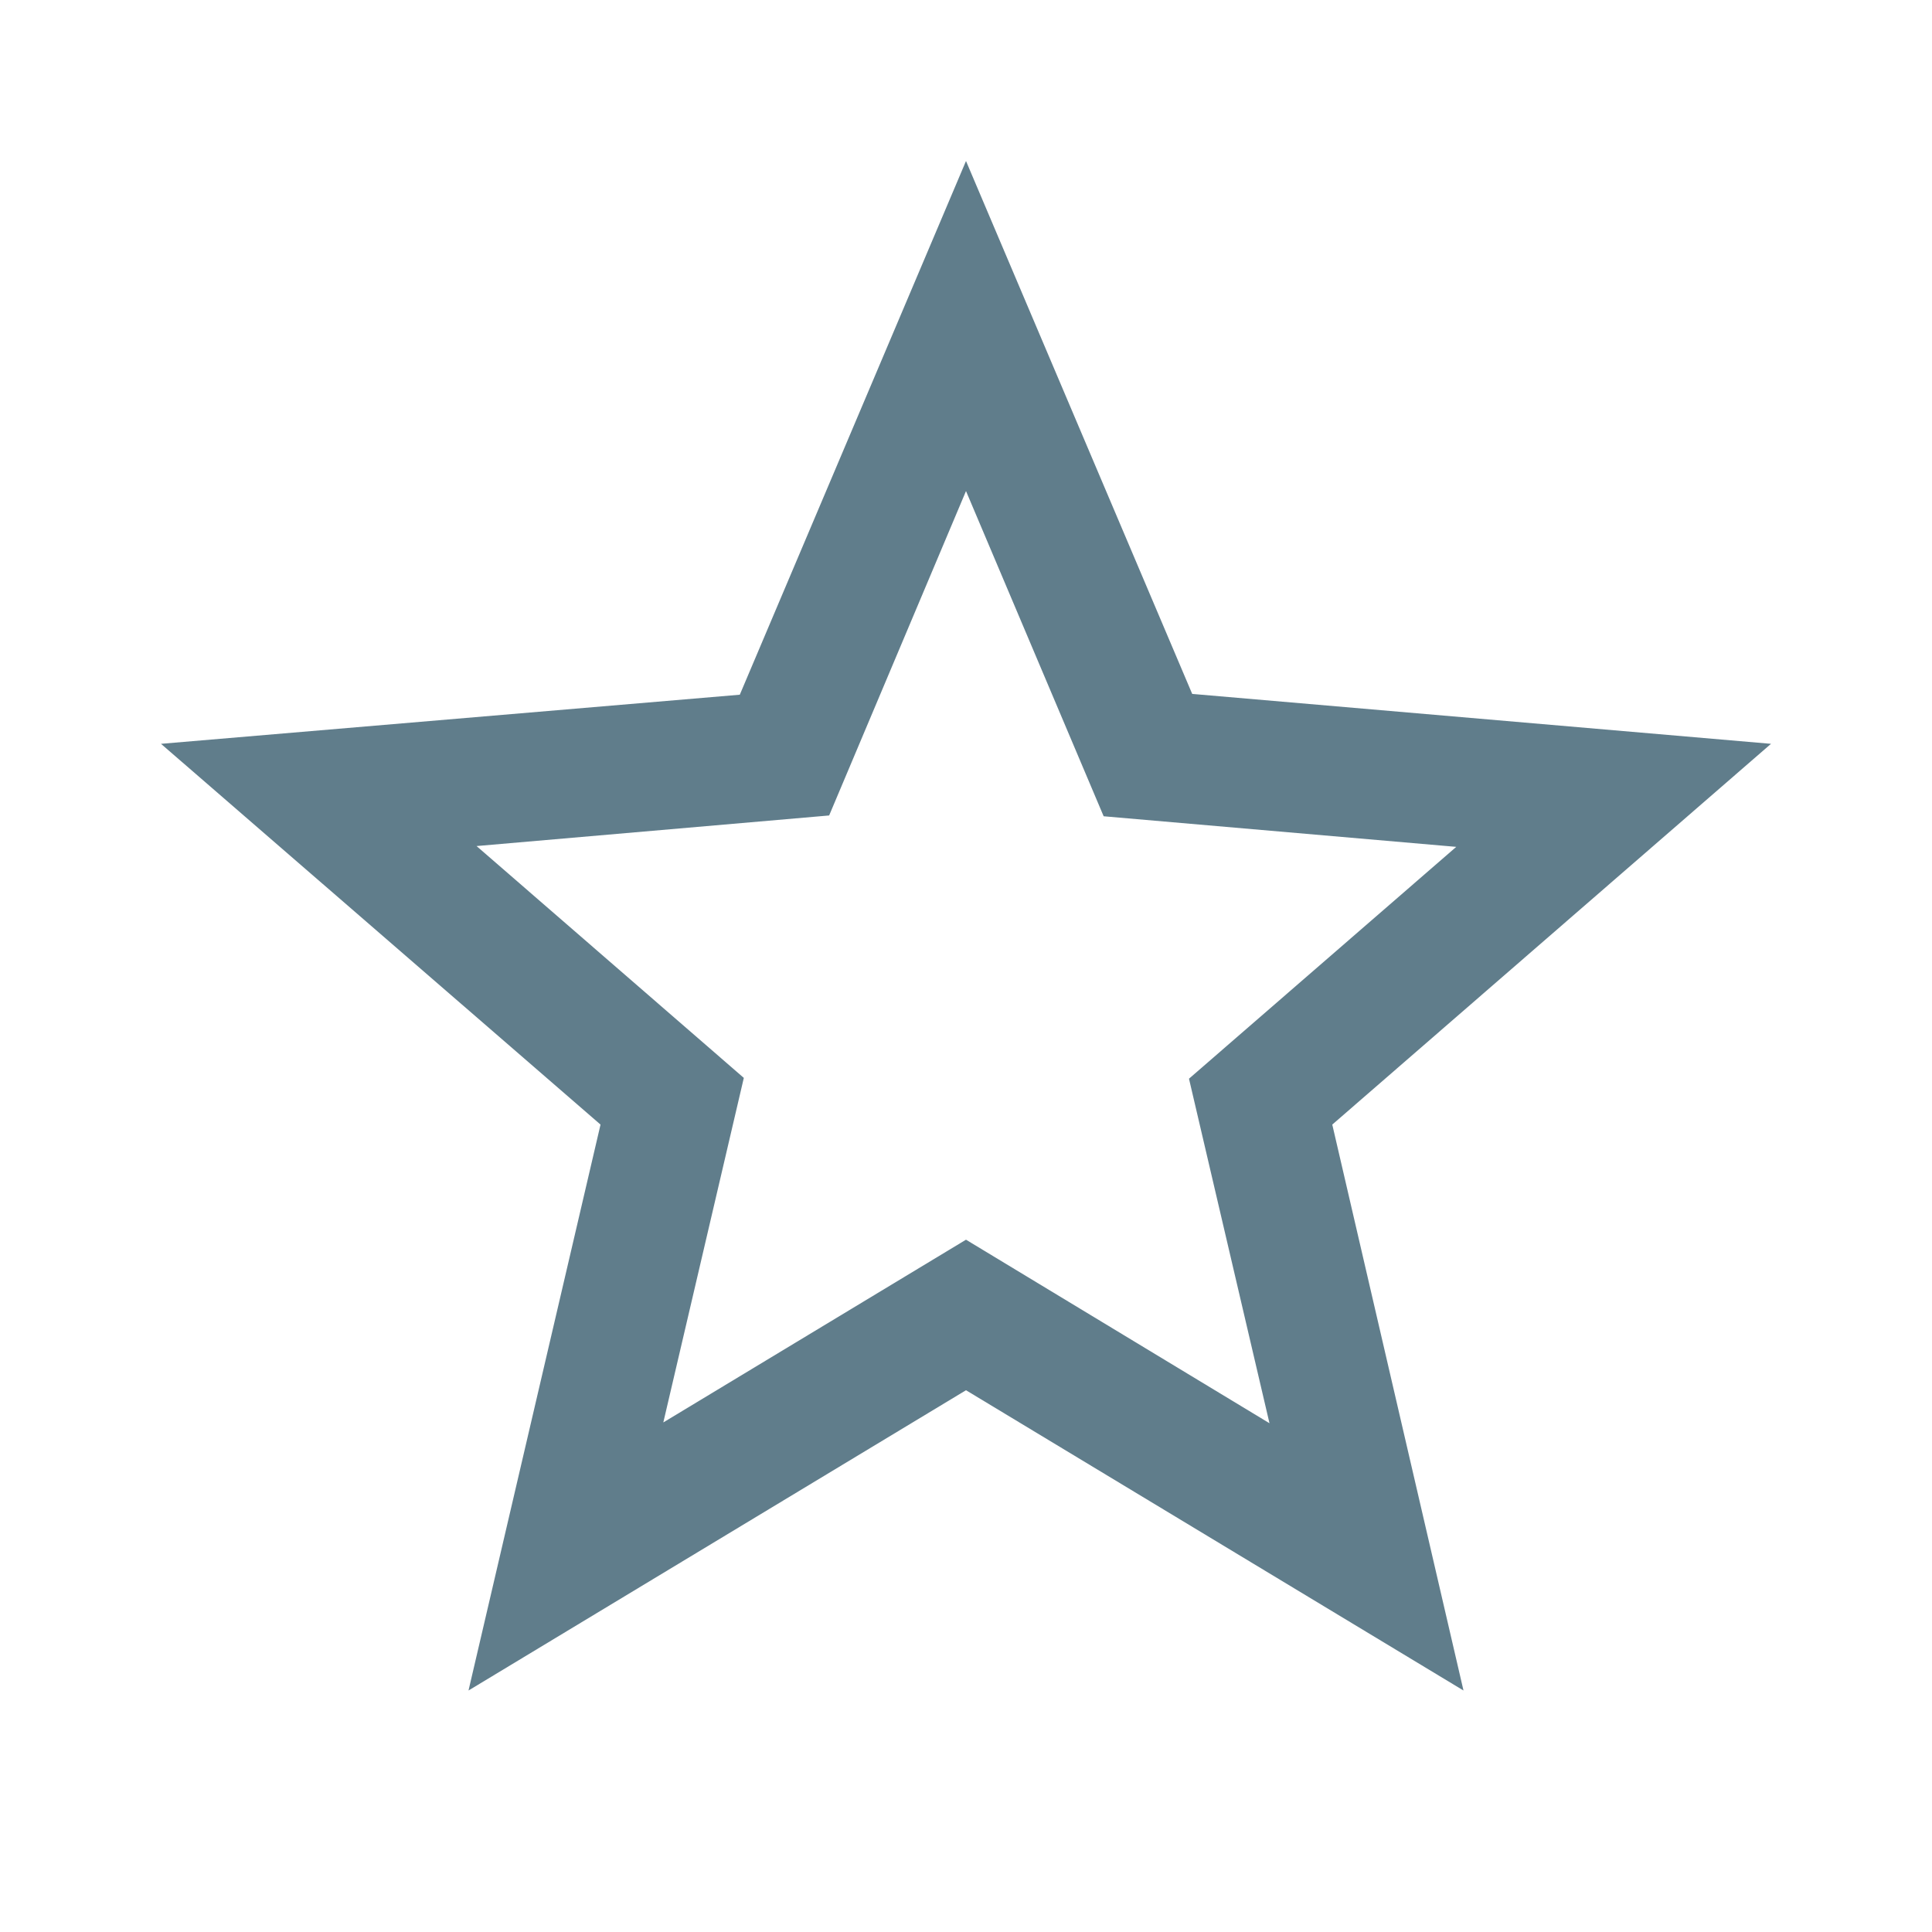
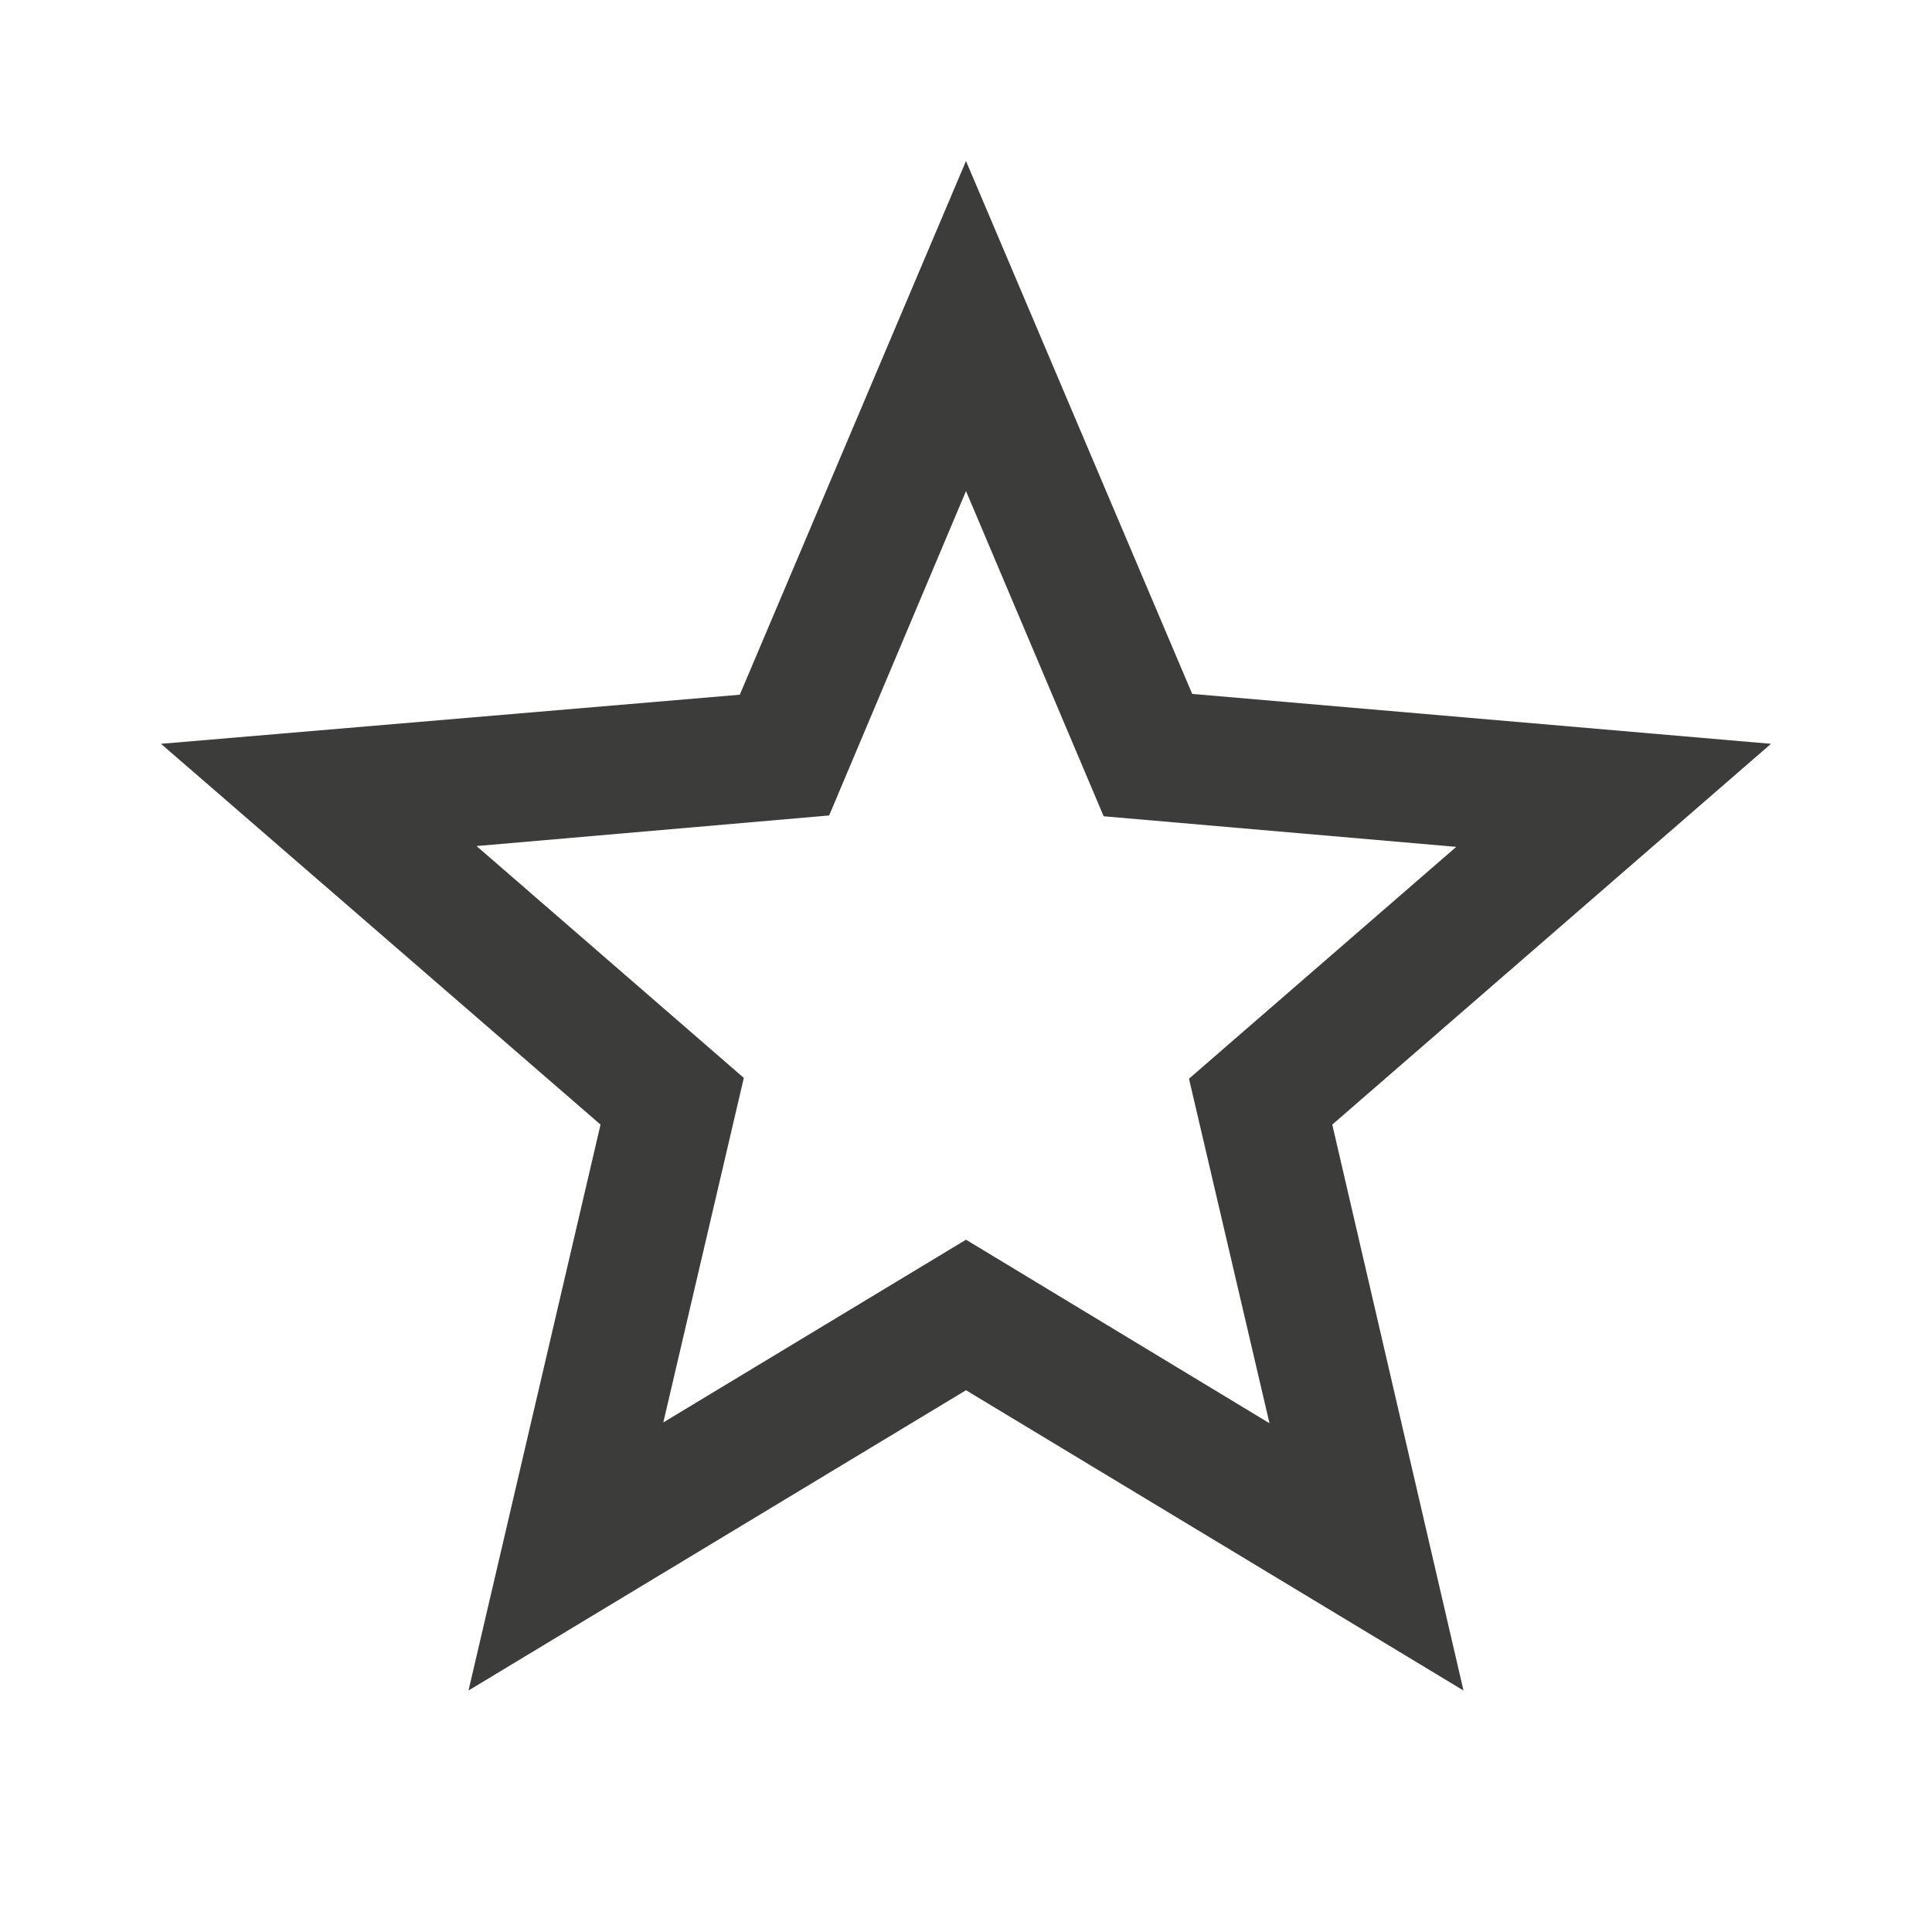
- <svg xmlns="http://www.w3.org/2000/svg" fill="#607D8B" height="24" viewBox="0 0 24 24" width="24">
+ <svg xmlns="http://www.w3.org/2000/svg" fill="#3c3c3b" height="24" viewBox="0 0 24 24" width="24">
  <path d="M22 9.24l-7.19-.62L12 2 9.19 8.63 2 9.24l5.46 4.73L5.82 21 12 17.27 18.18 21l-1.63-7.03L22 9.24zM12 15.4l-3.76 2.27 1-4.28-3.32-2.88 4.38-.38L12 6.1l1.71 4.04 4.38.38-3.32 2.88 1 4.28L12 15.4z" />
  <path d="M0 0h24v24H0z" fill="none" />
</svg>
